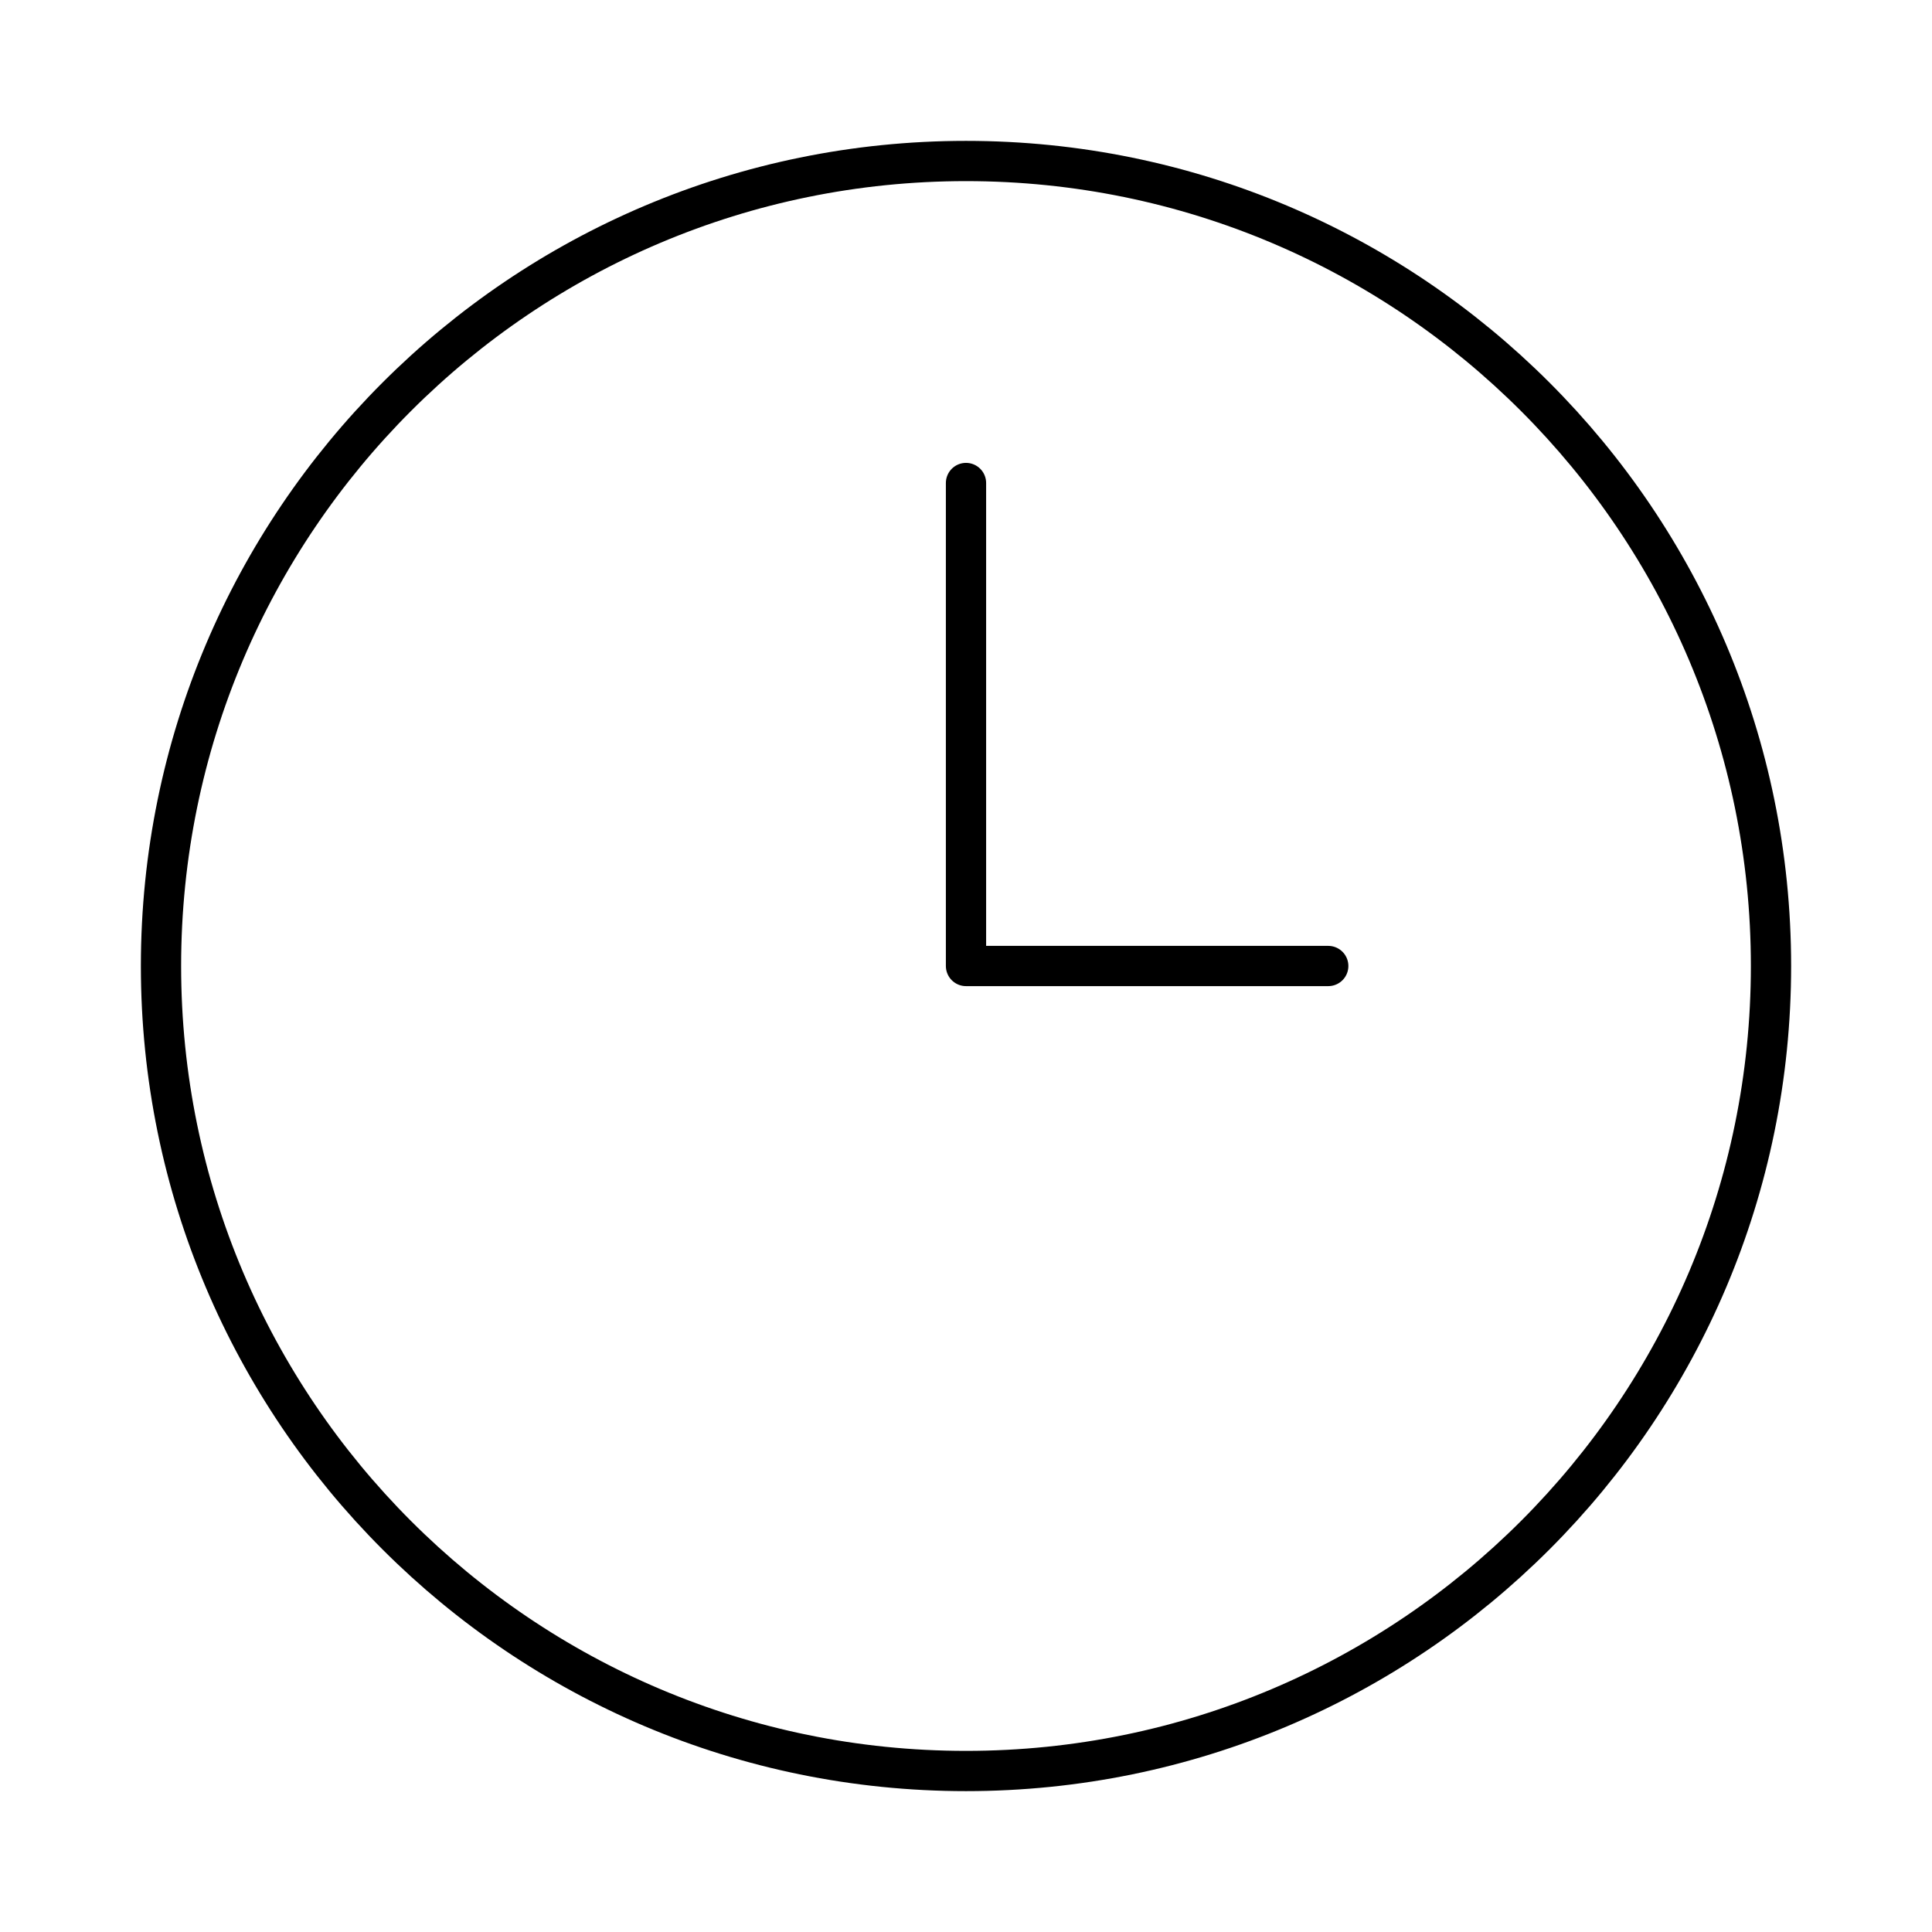
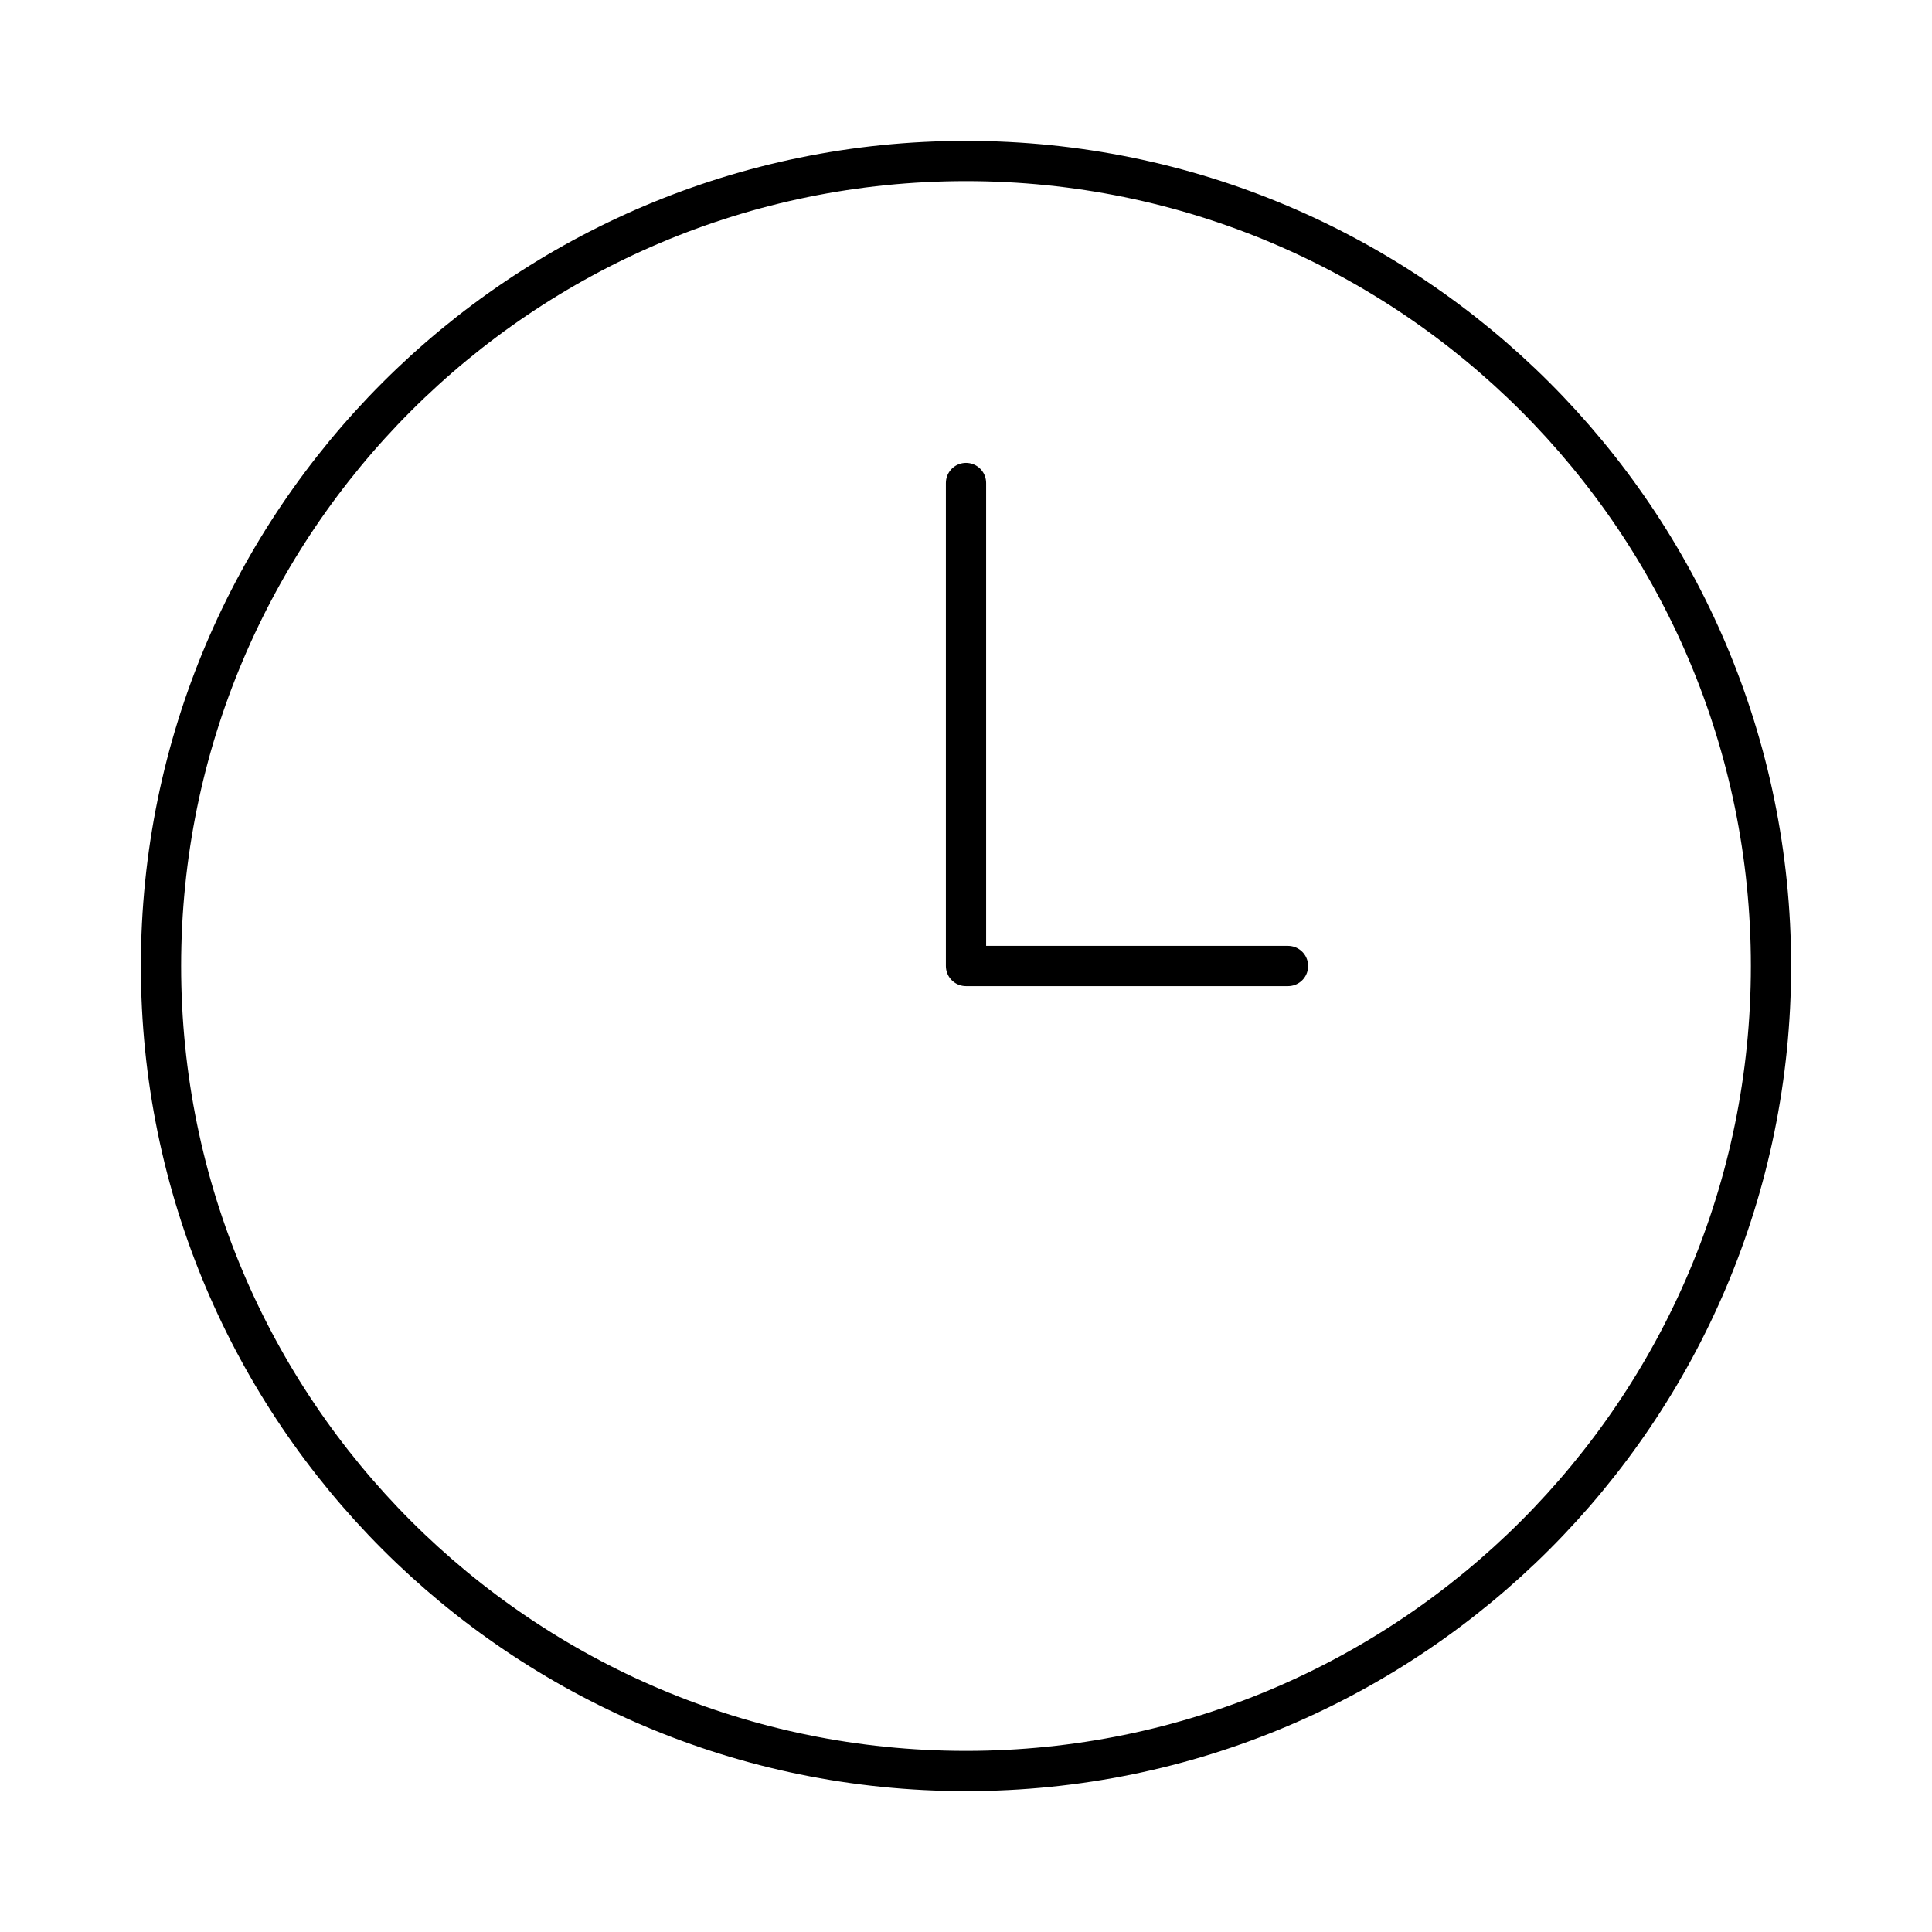
<svg xmlns="http://www.w3.org/2000/svg" width="24" height="24" viewBox="0 0 24 24" fill="none" stroke="currentColor" stroke-width=".5" stroke-linecap="round" stroke-linejoin="round">
+   <path d="M12 6v6h4" />
  <circle cx="12" cy="12" r="10" />
-   <polyline points="12 6 12 12 16.5 12" />
</svg>
